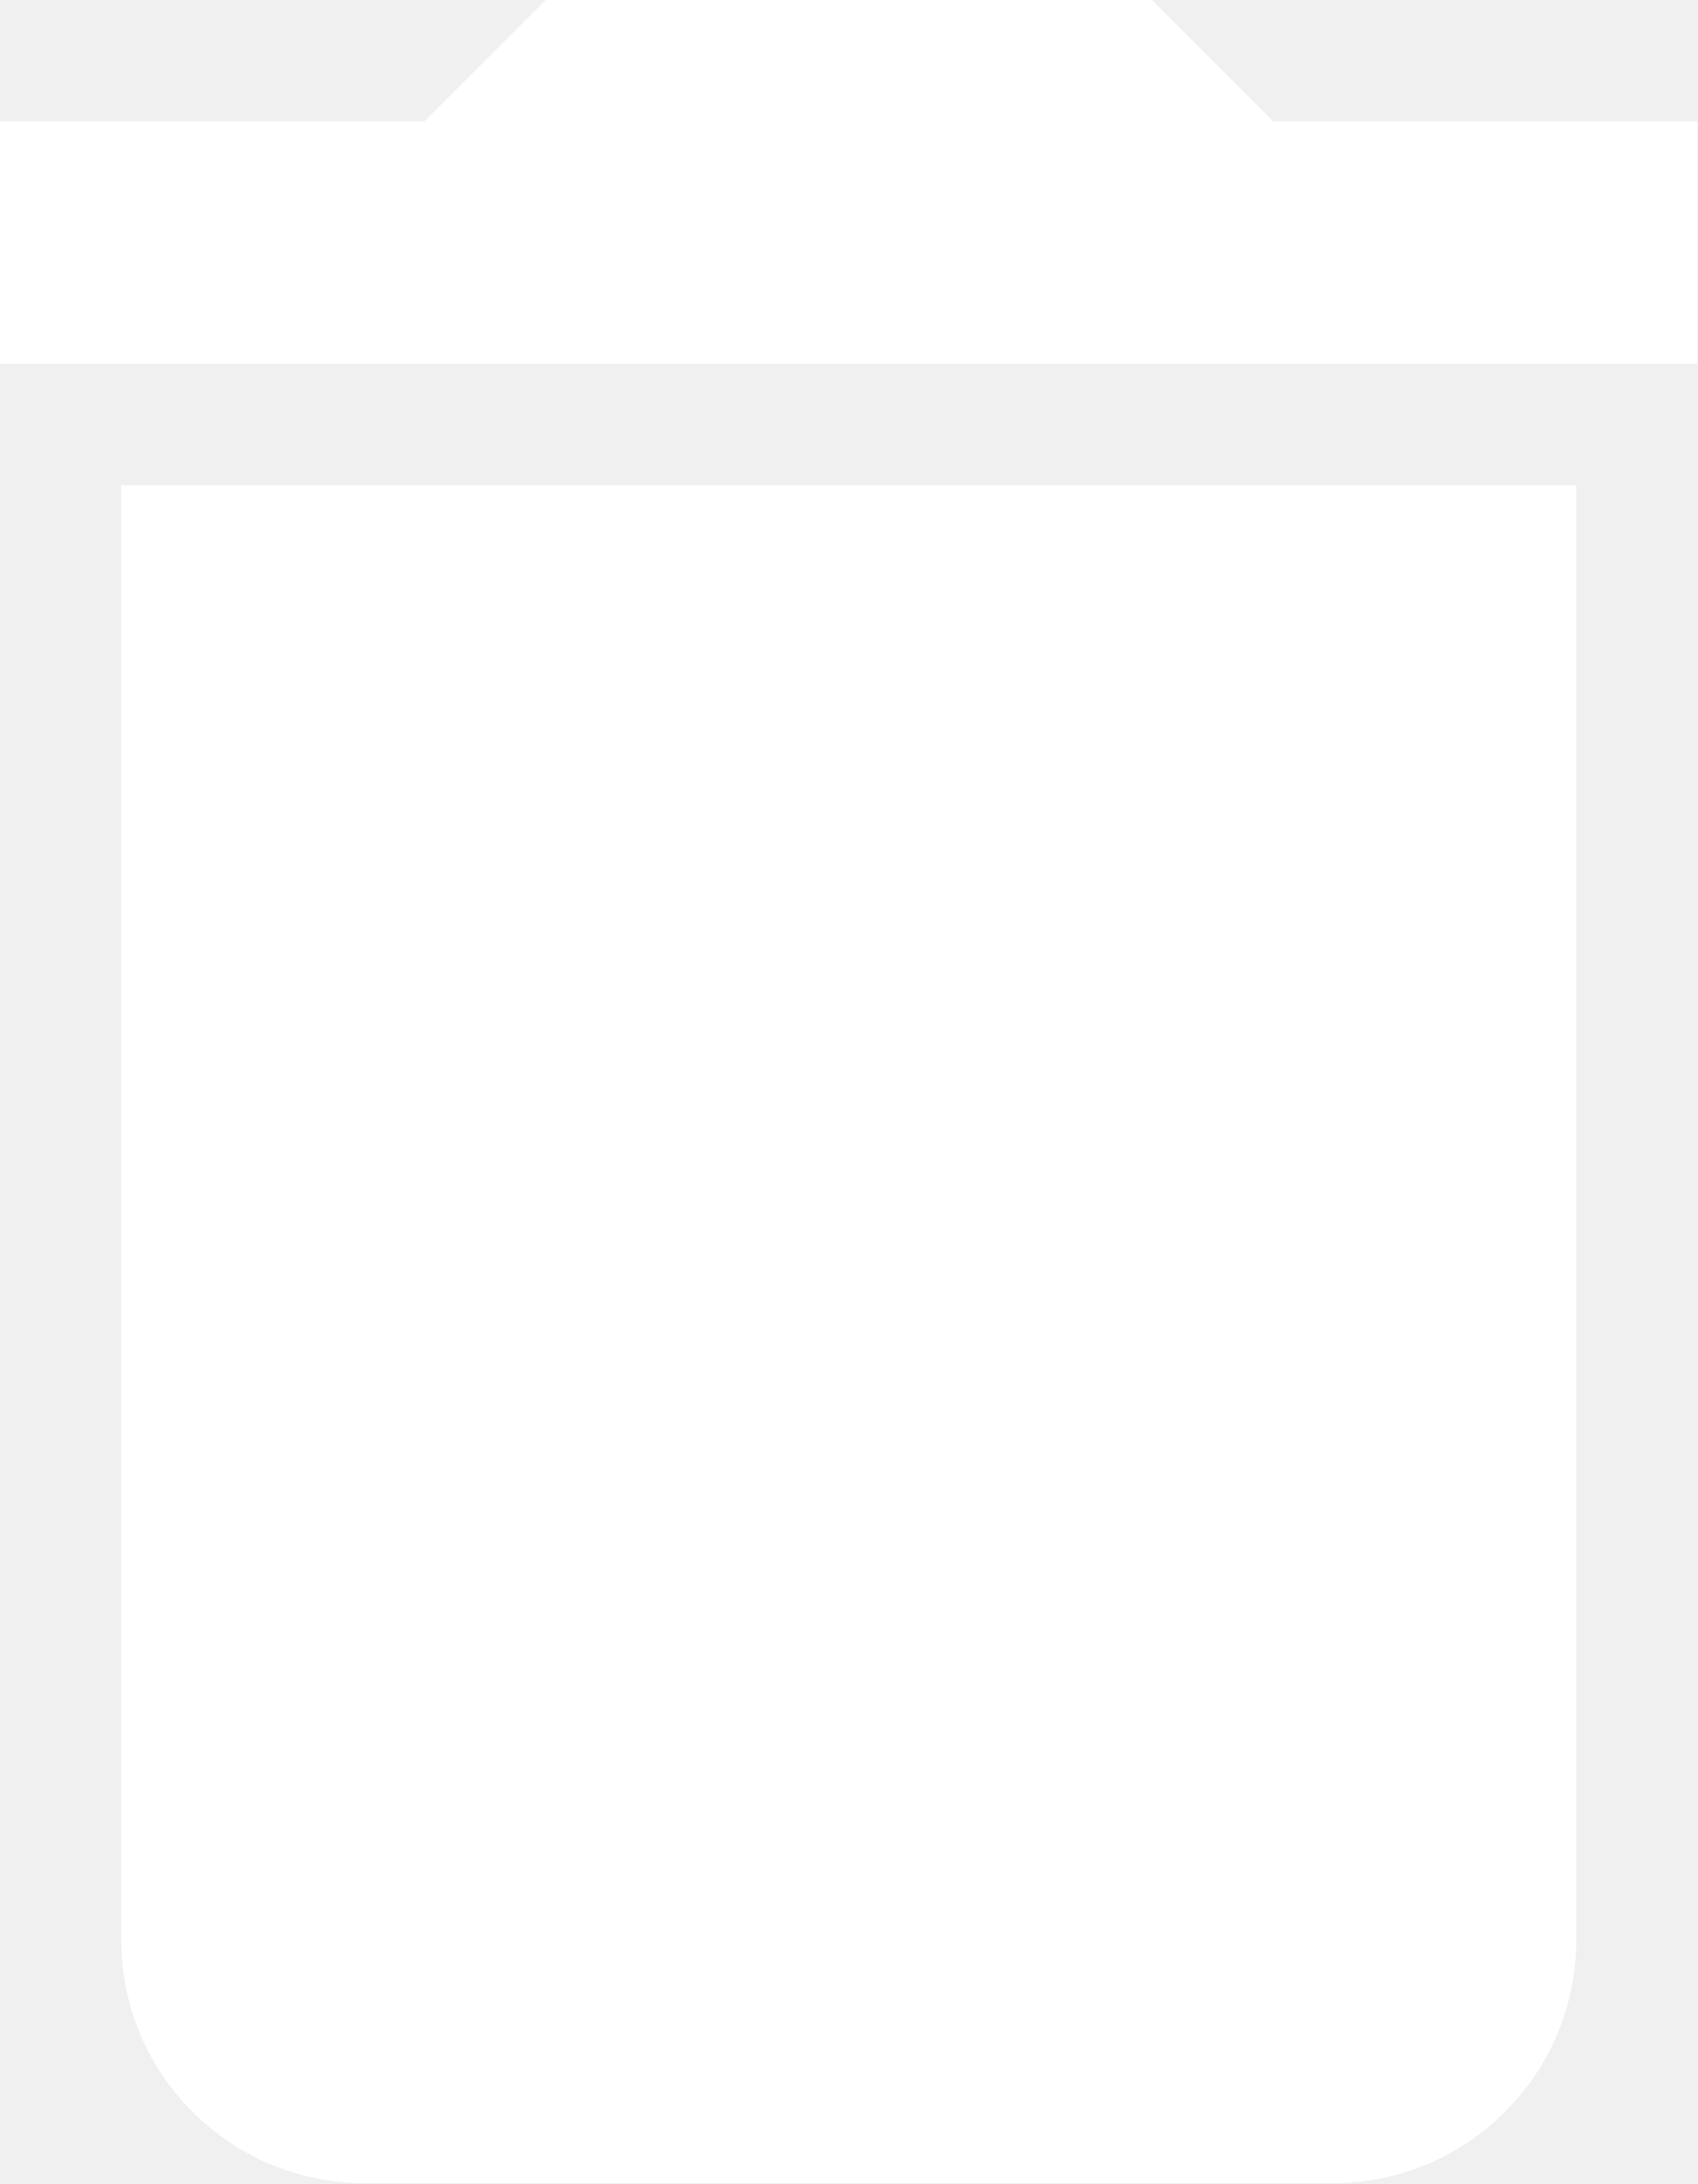
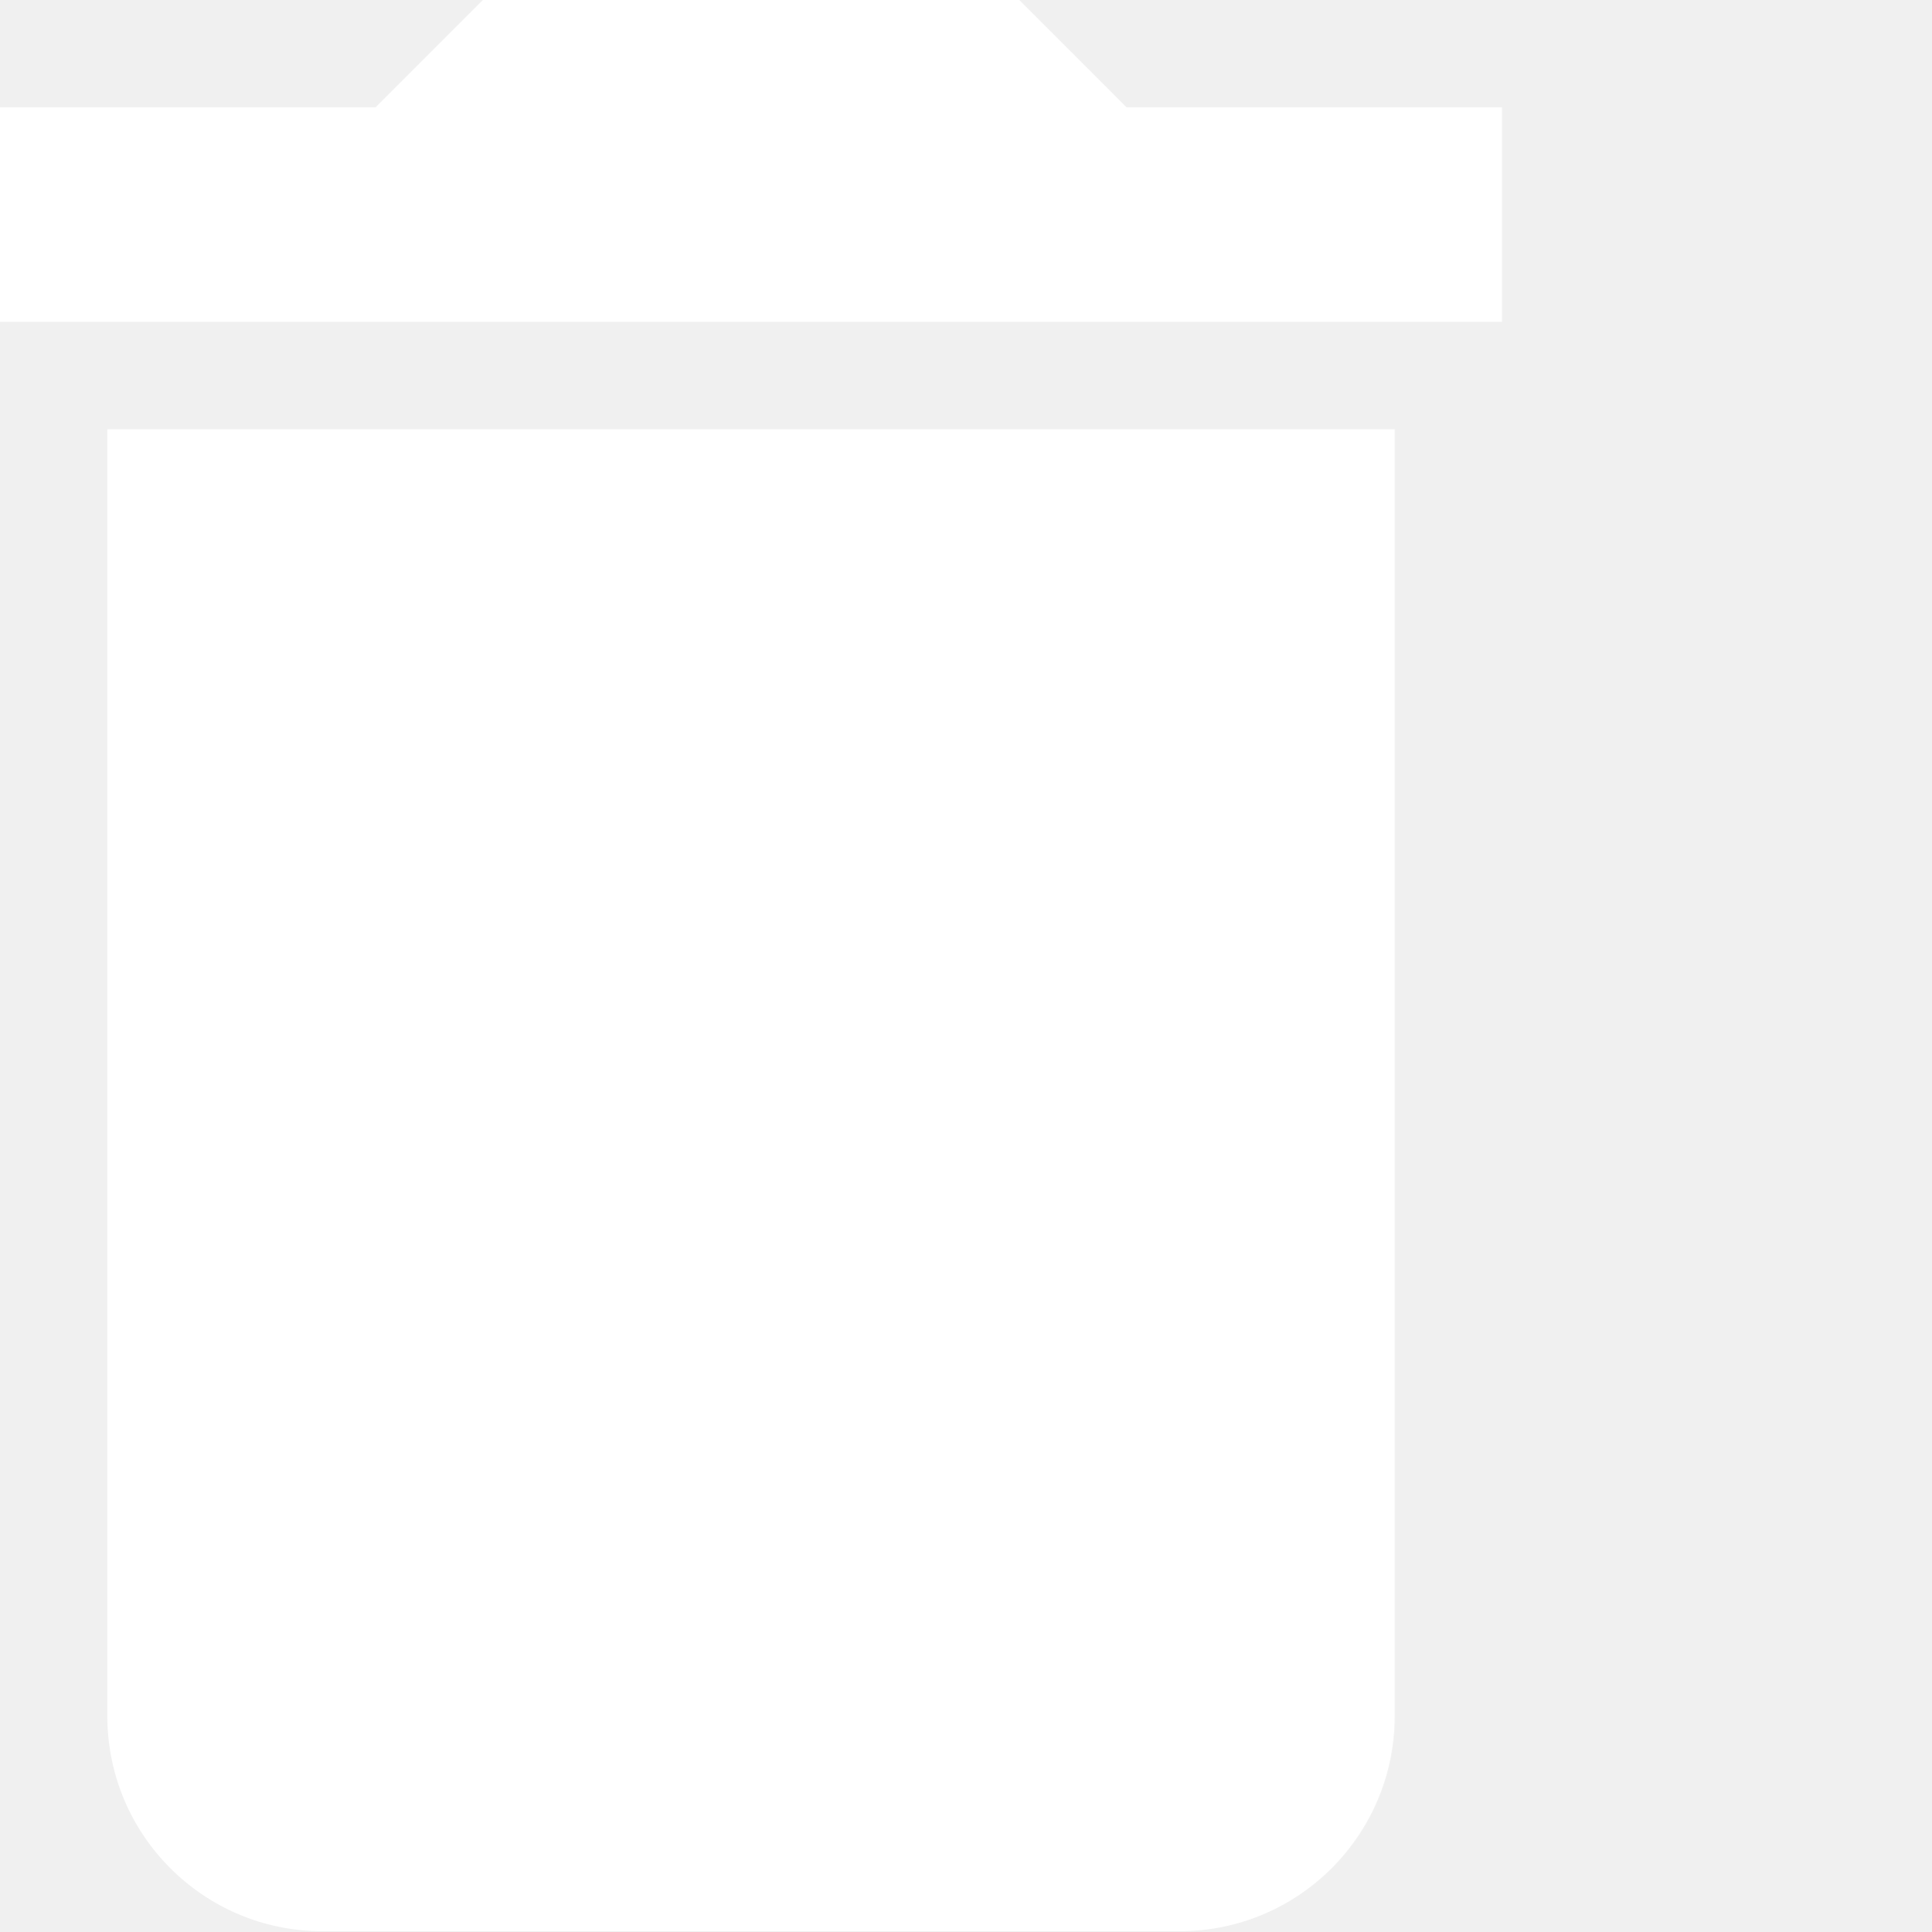
- <svg xmlns="http://www.w3.org/2000/svg" width="14.114" height="18.147" viewBox="0 0 14.114 18.147">
+ <svg xmlns="http://www.w3.org/2000/svg" width="18.147" height="18.147" viewBox="0 0 18.147 18.147">
  <path id="Icon_material-delete" data-name="Icon material-delete" d="M8.508,20.631a2.022,2.022,0,0,0,2.016,2.016H18.59a2.022,2.022,0,0,0,2.016-2.016V8.533H8.508ZM21.614,5.508H18.086L17.078,4.5H12.037L11.029,5.508H7.5V7.524H21.614Z" transform="translate(-7.5 -4.5)" fill="#fff" />
</svg>
